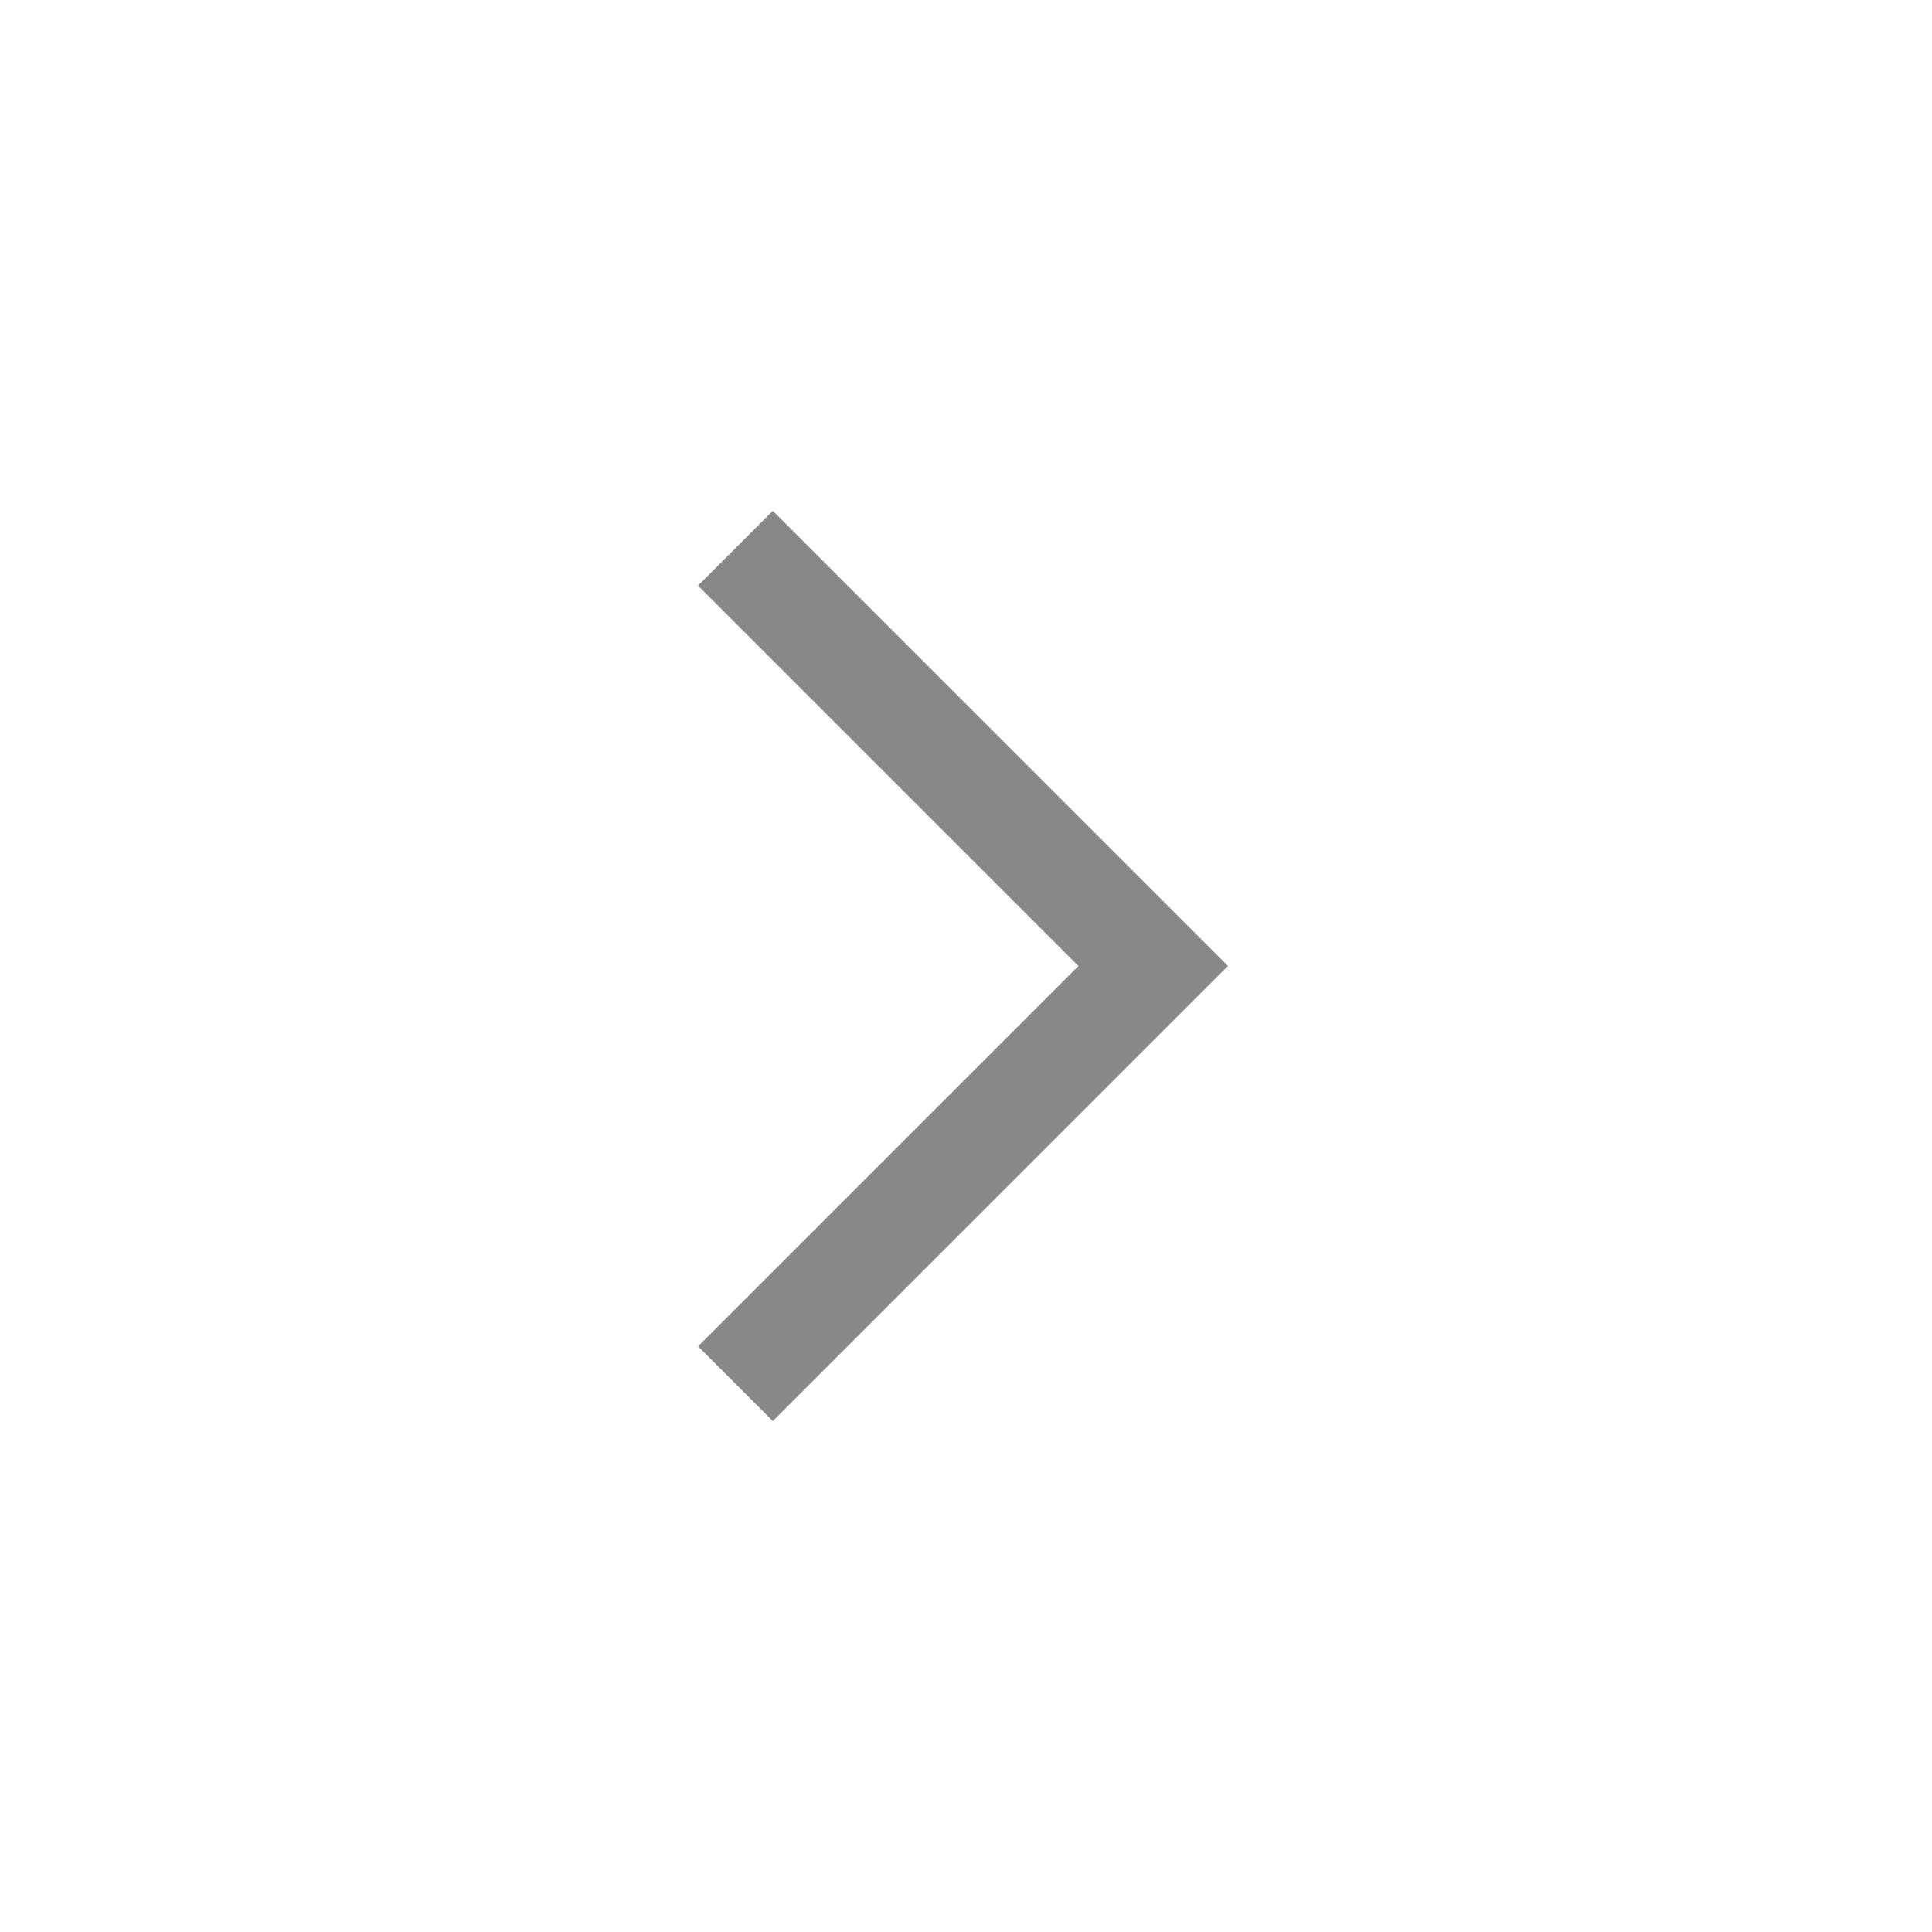
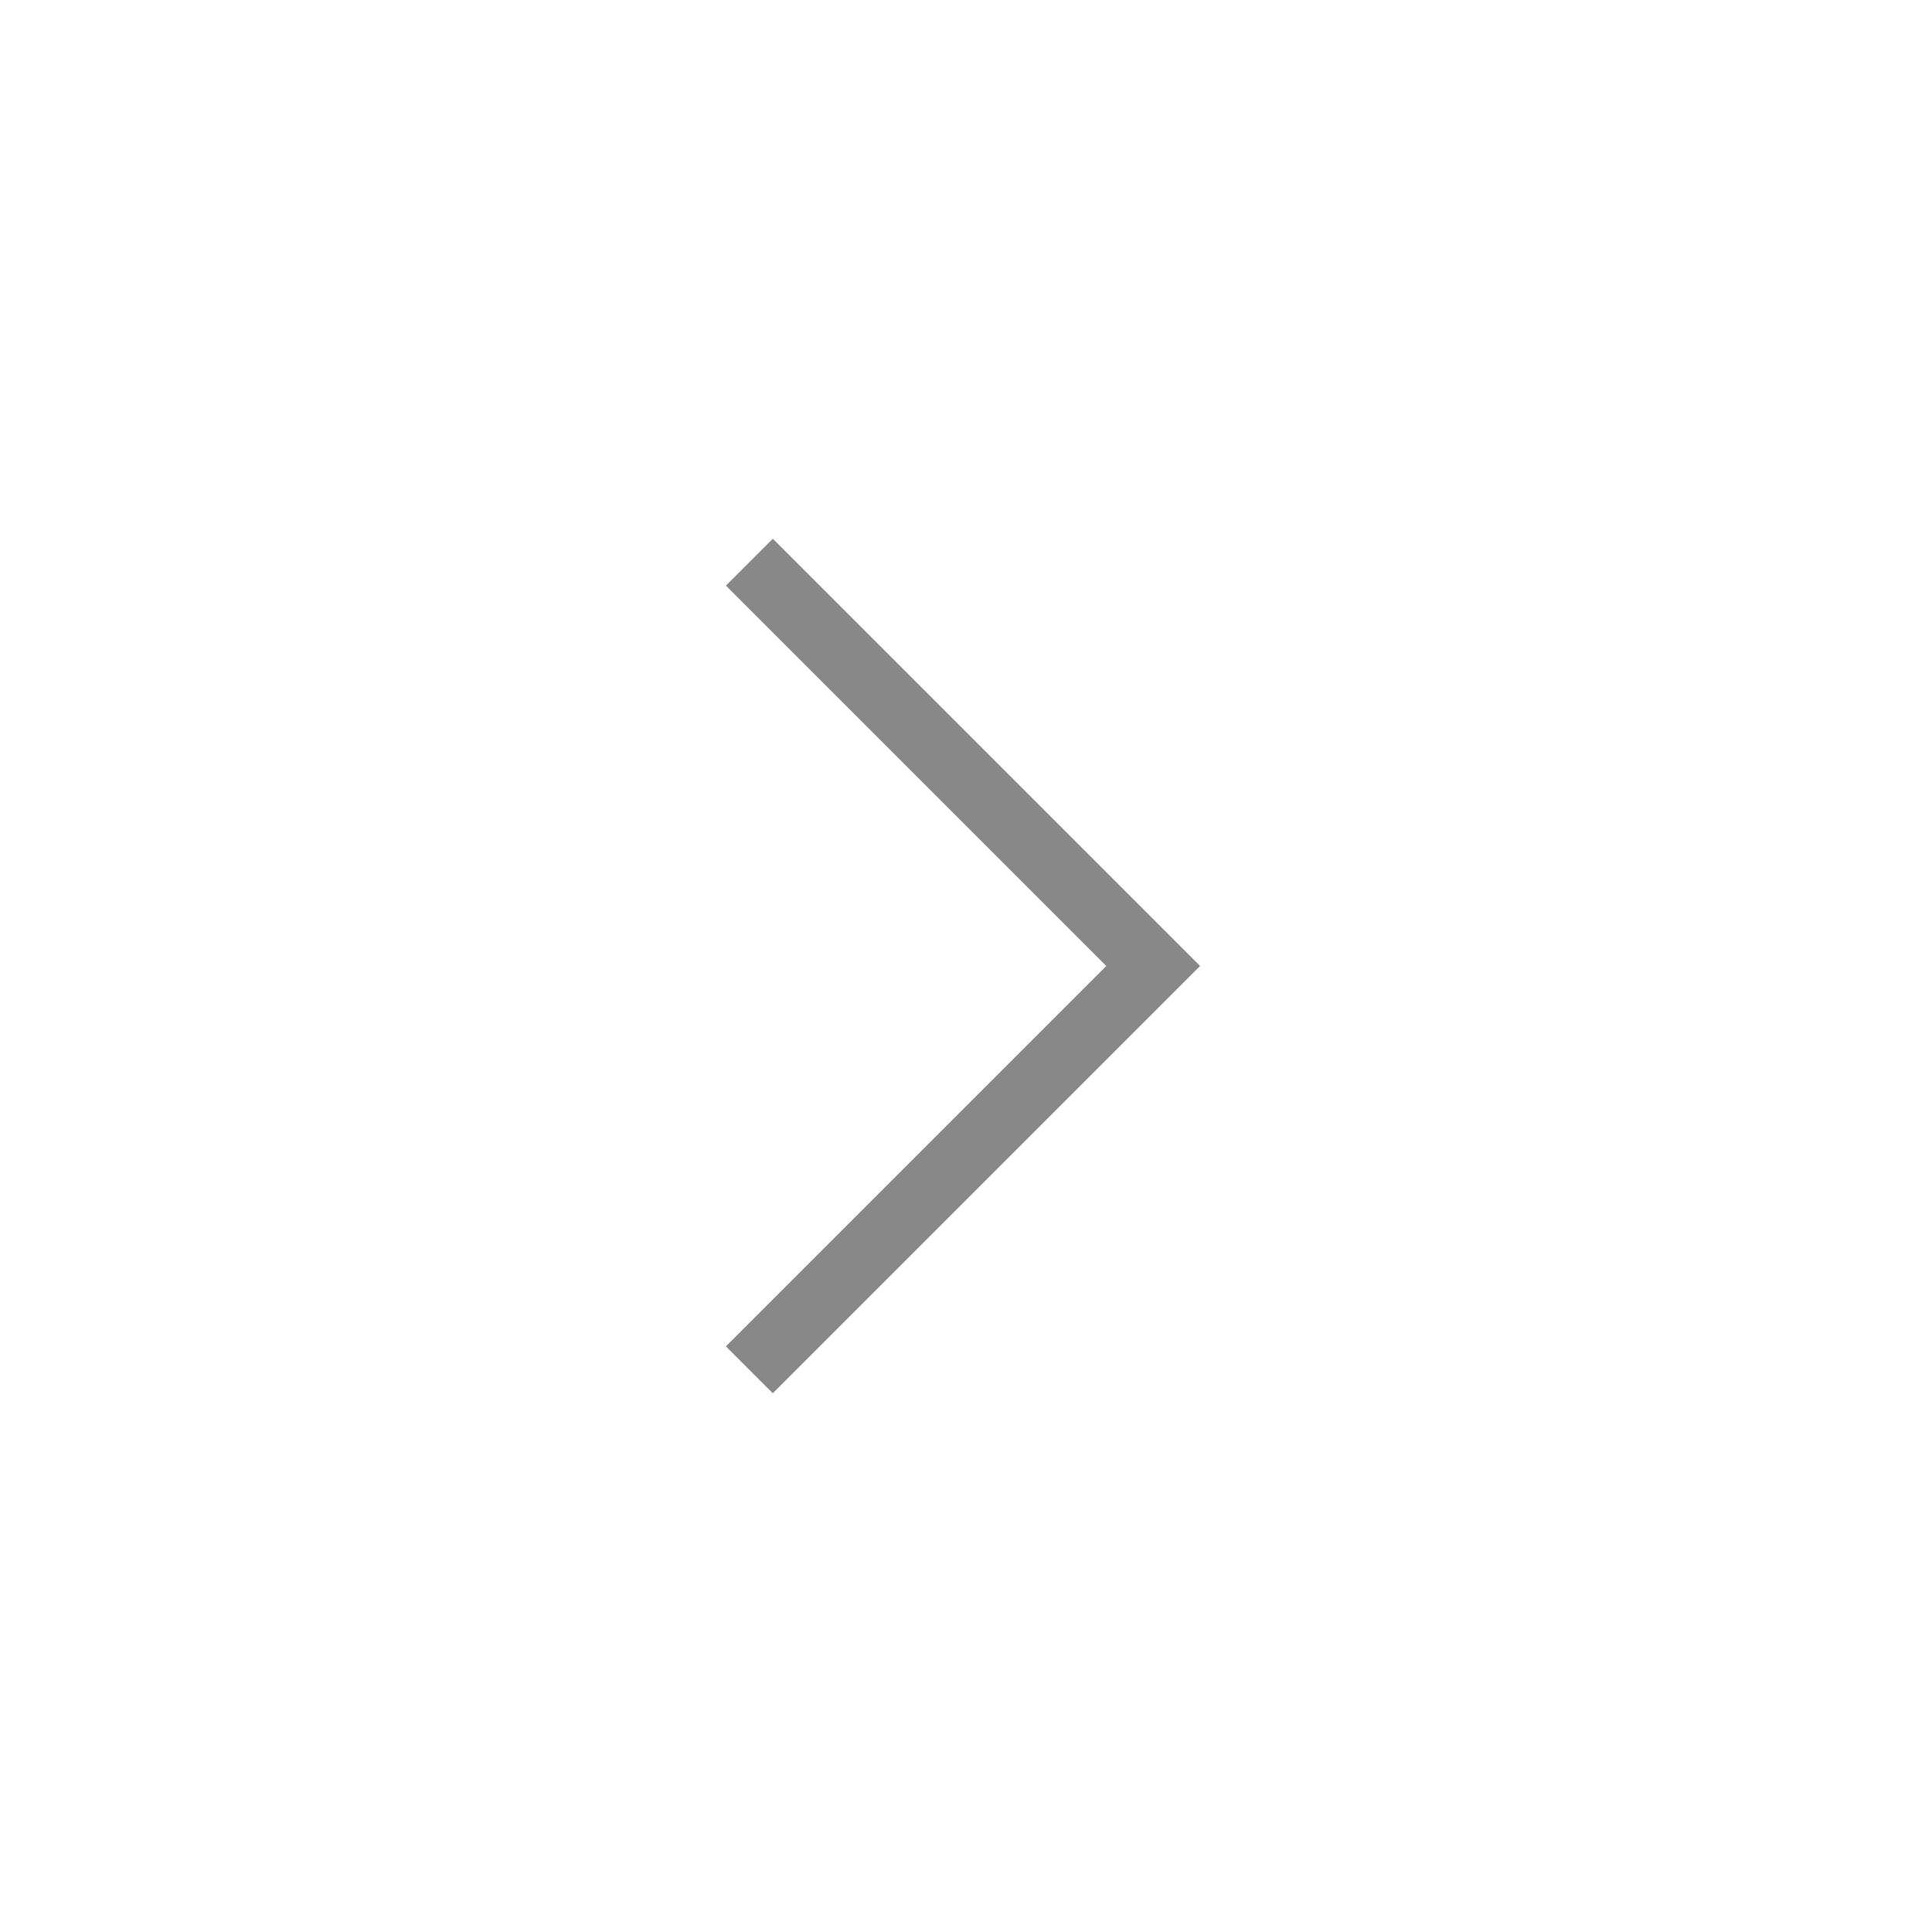
<svg xmlns="http://www.w3.org/2000/svg" height="20px" viewBox="0 -960 960 960" width="20px" fill="#888">
-   <path d="m535.85-480-189-189L384-706.15 610.15-480 384-253.85 346.85-291l189-189Z" />
+   <path d="m549.69-480-189-189L384-692.31 596.31-480 384-267.69 360.69-291l189-189Z" />
</svg>
